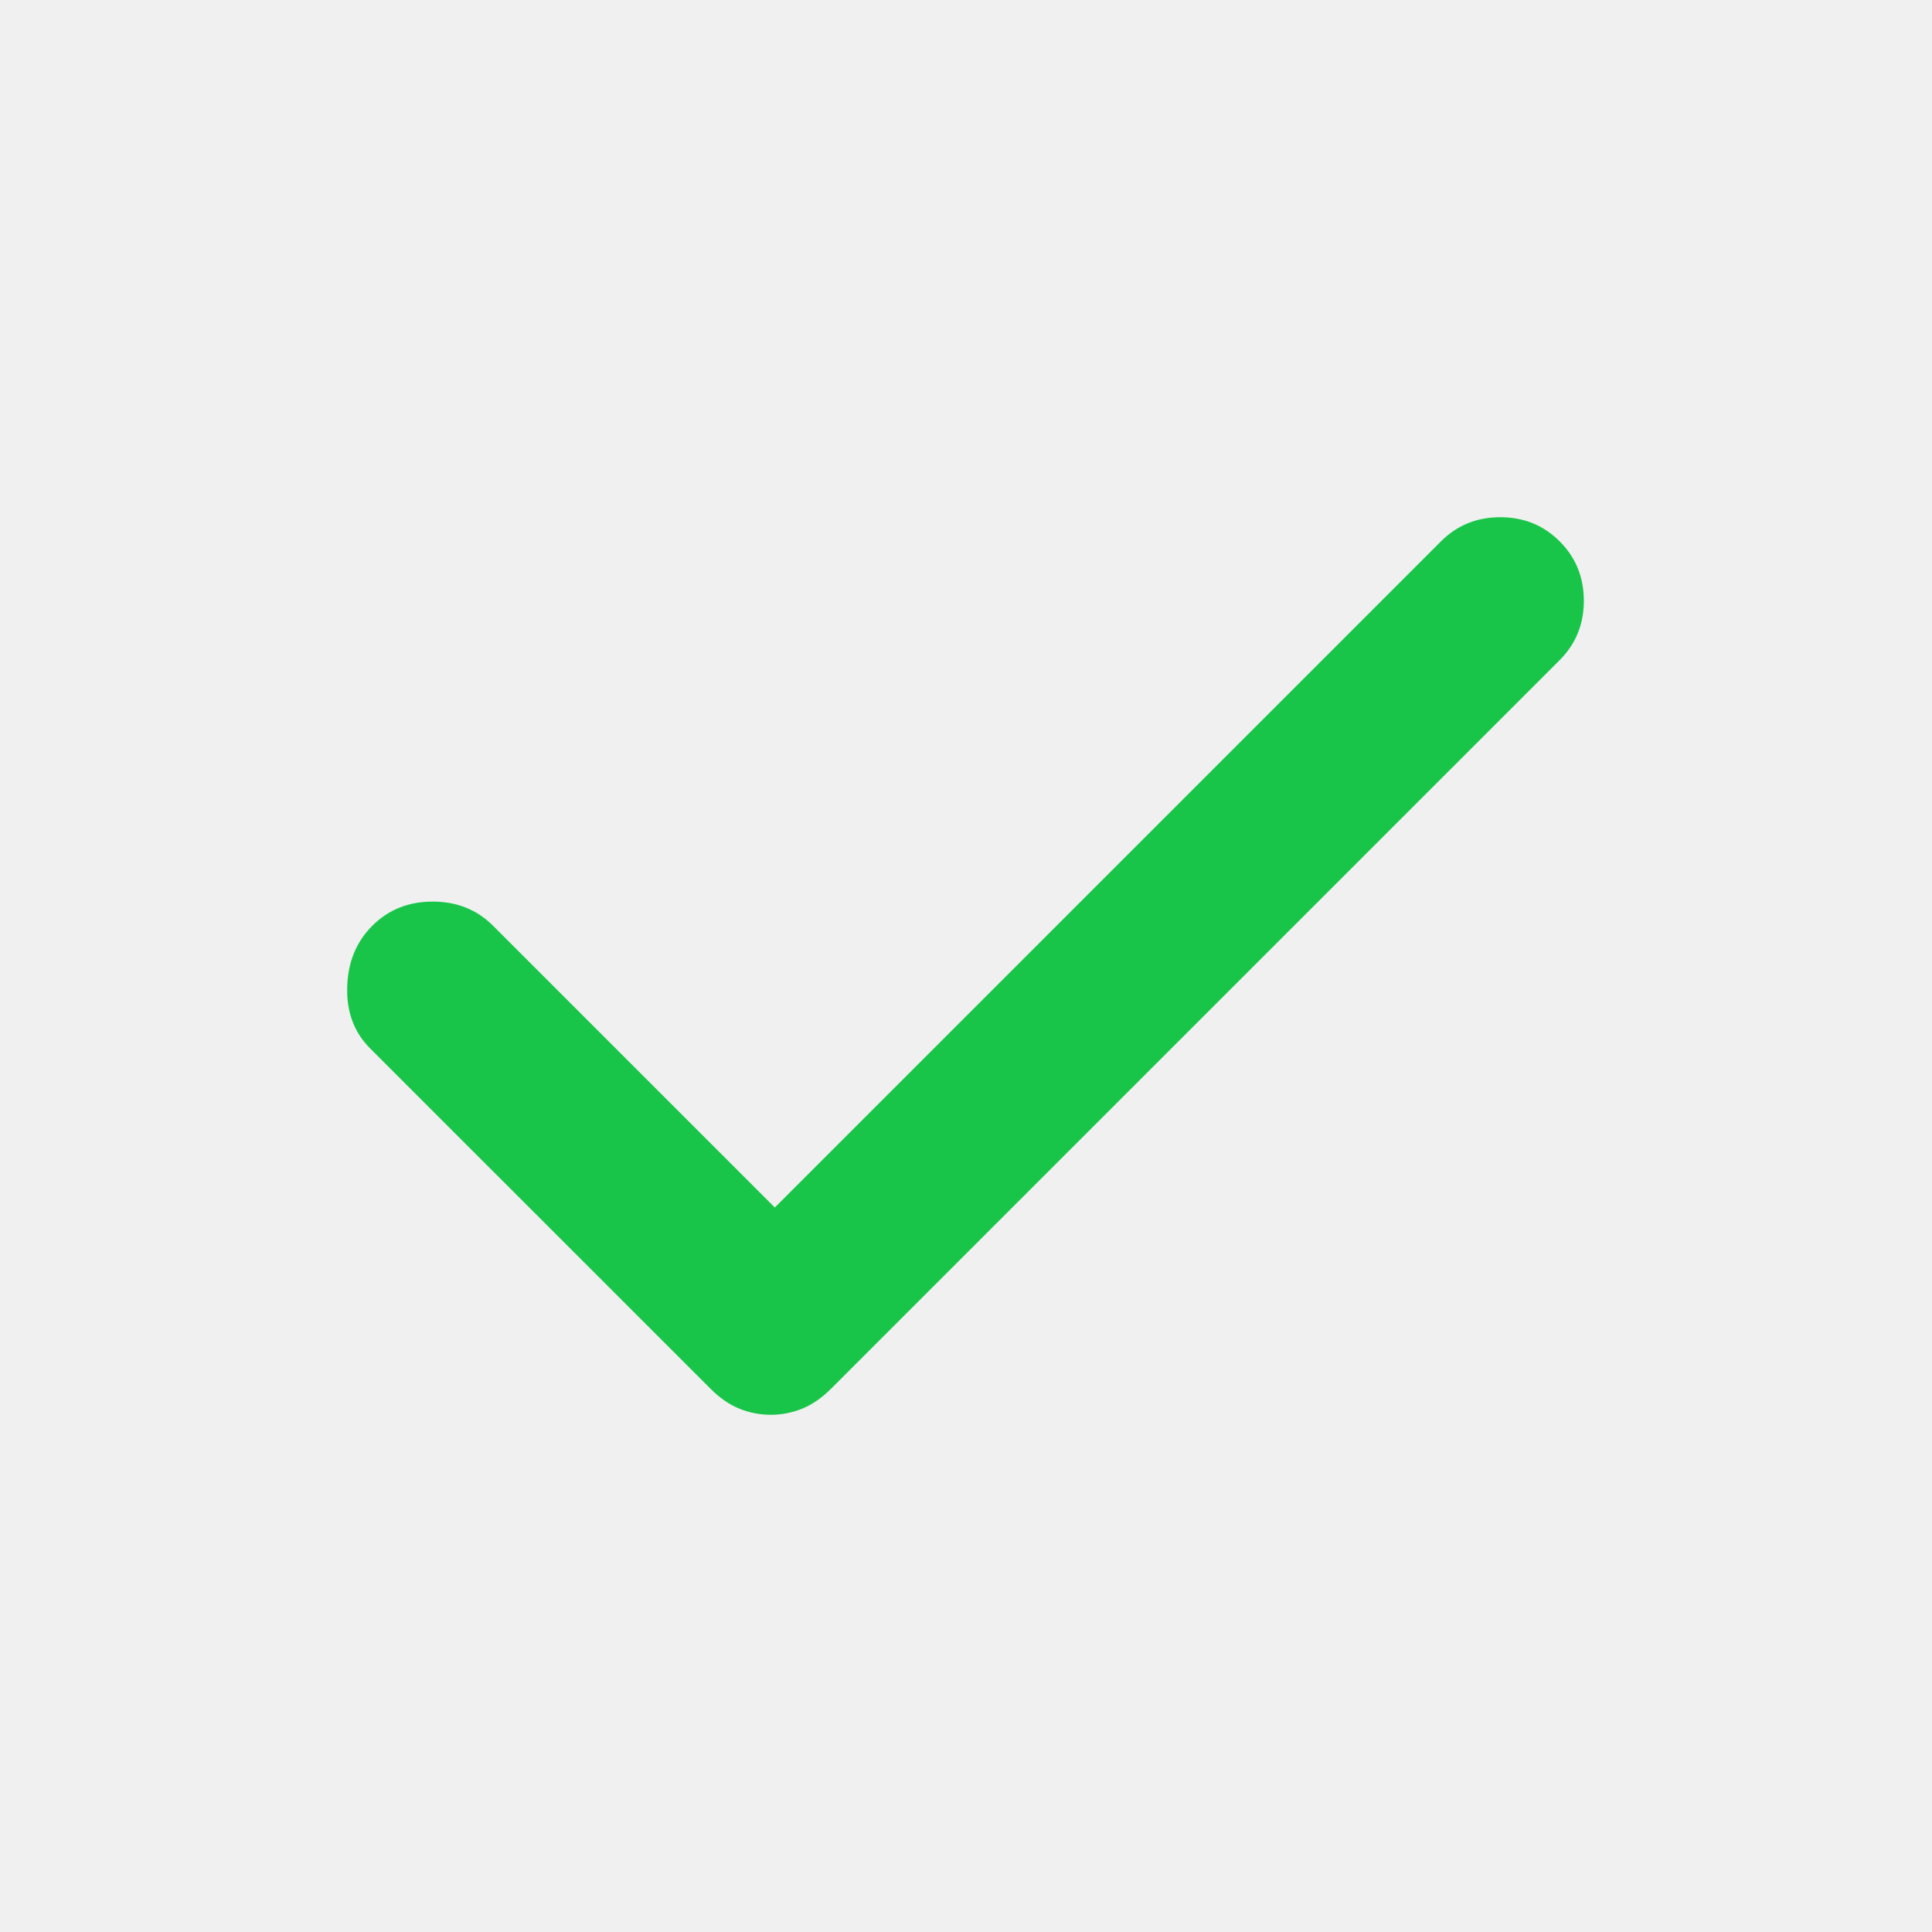
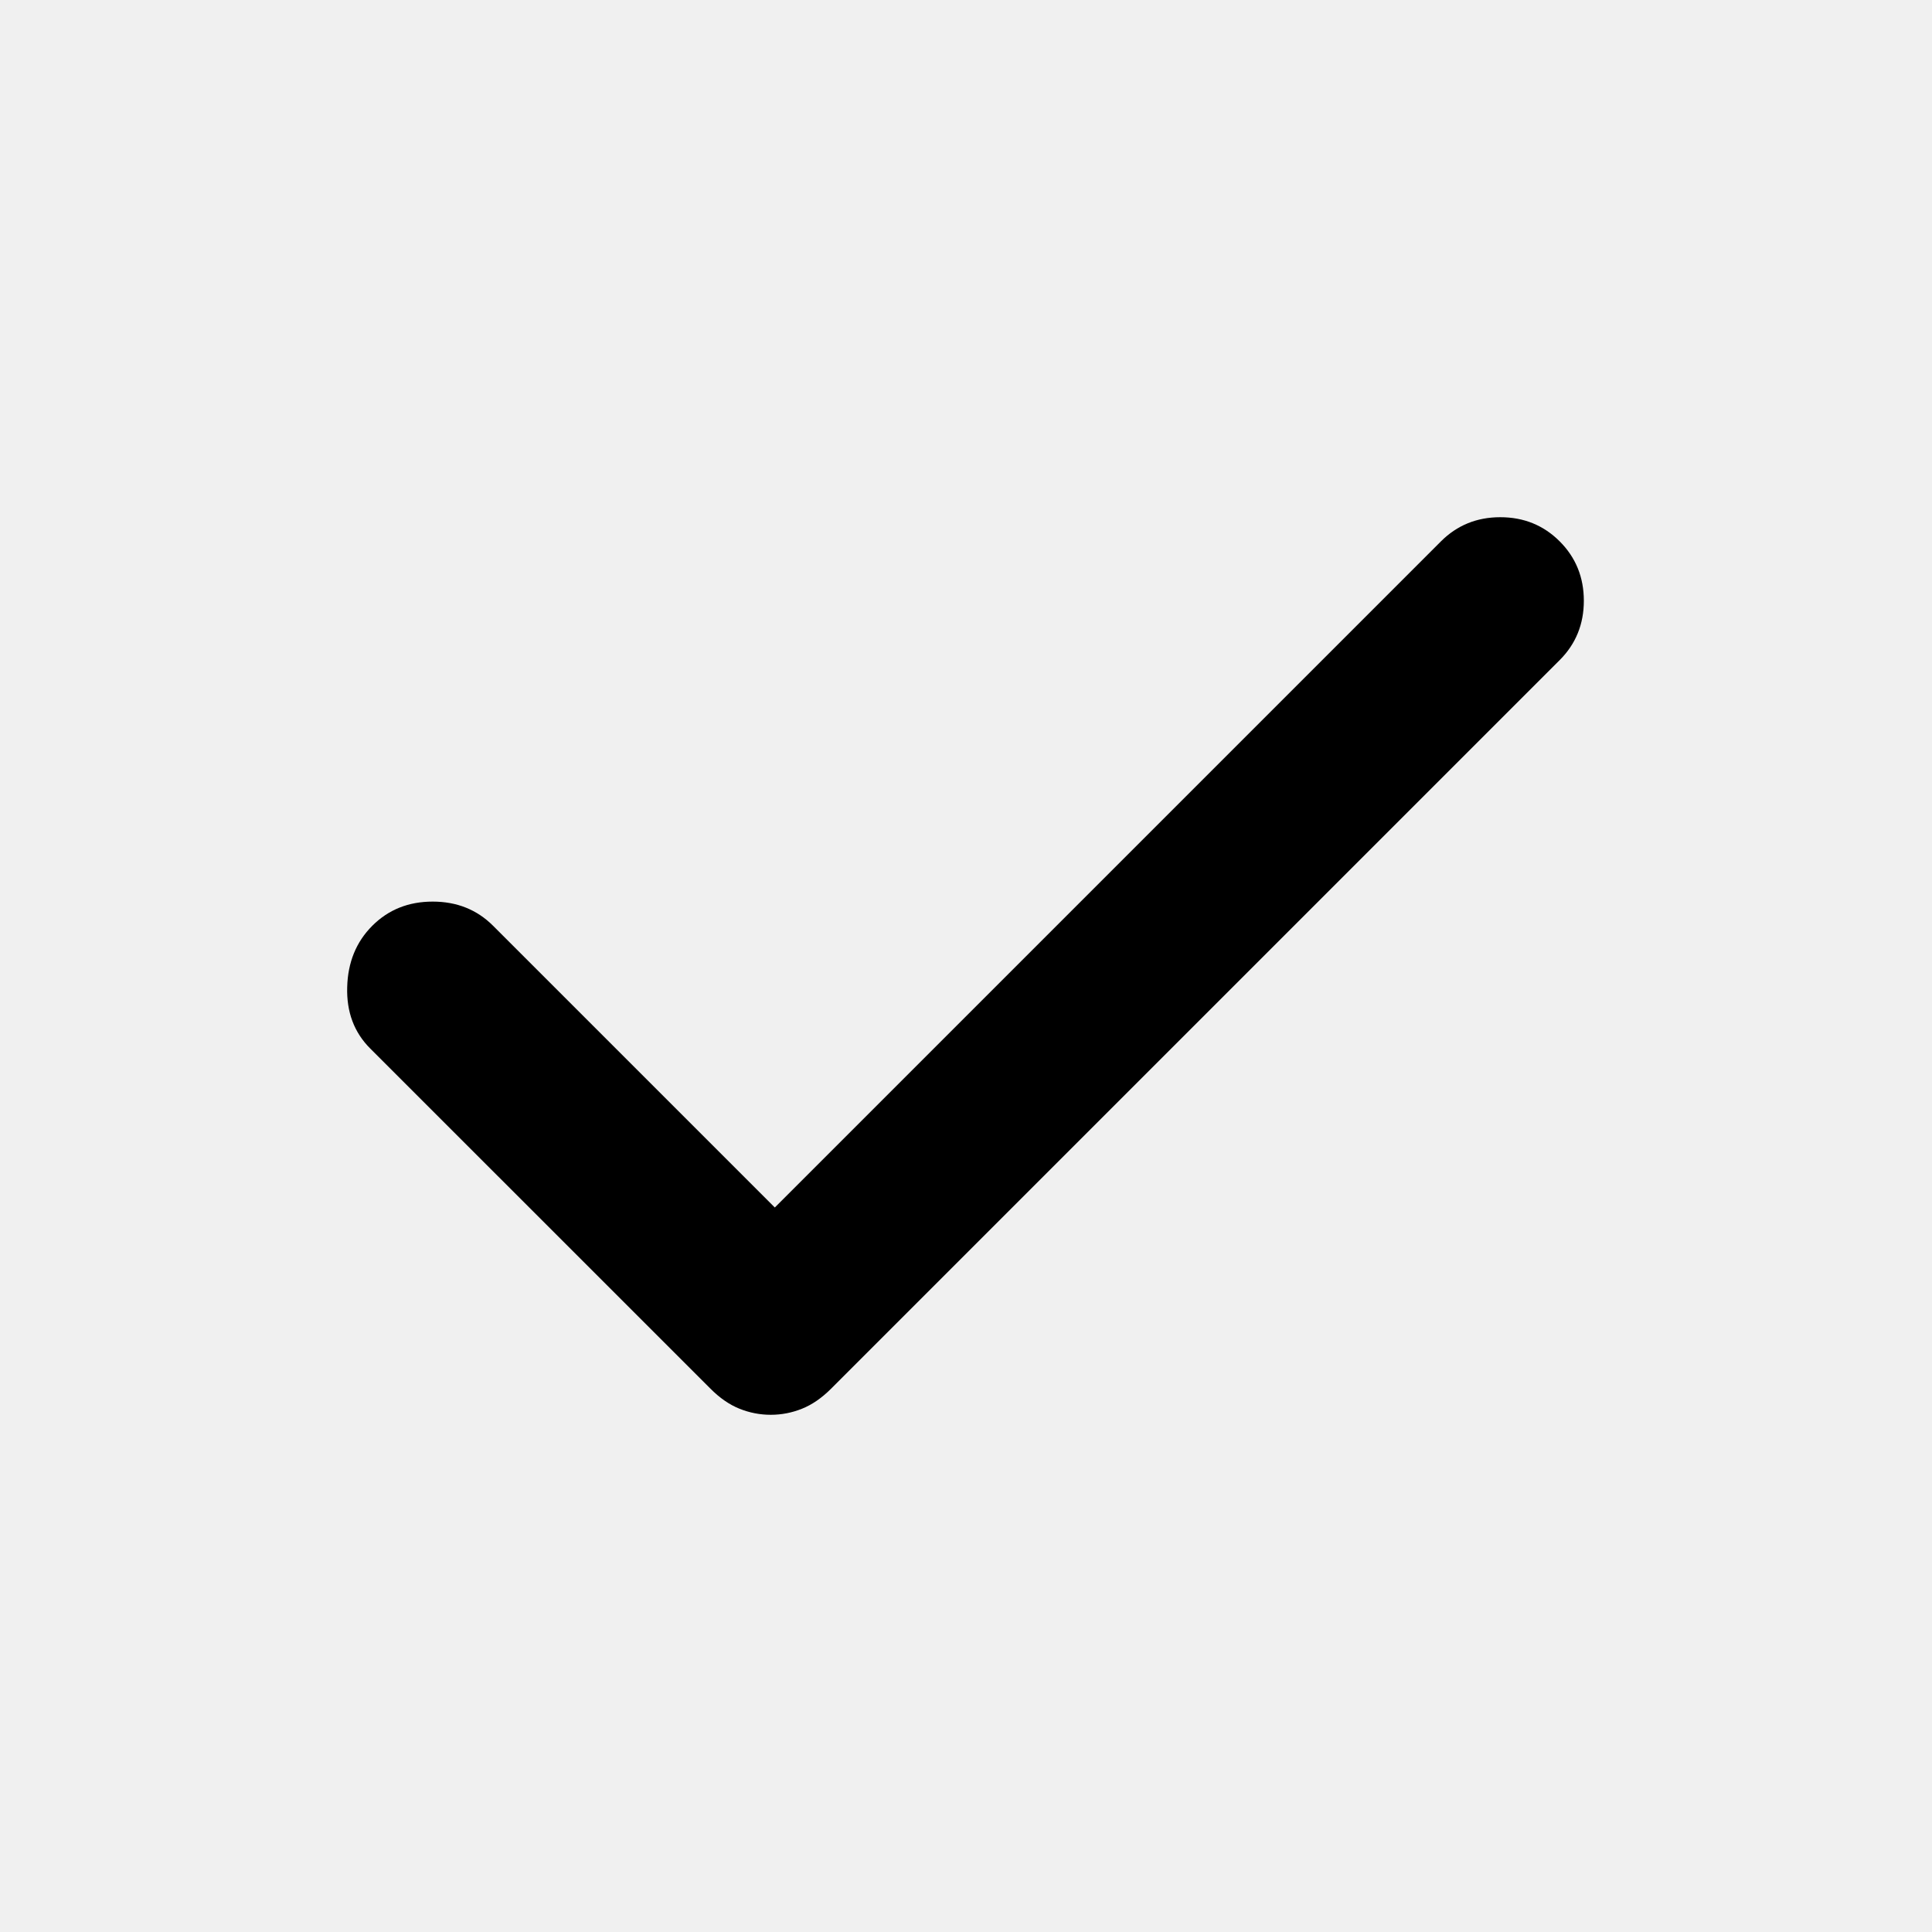
<svg xmlns="http://www.w3.org/2000/svg" width="24" height="24" viewBox="0 0 24 24" fill="none">
  <mask id="mask0_2830_671" style="mask-type:alpha" maskUnits="userSpaceOnUse" x="0" y="0" width="24" height="24">
-     <rect width="24" height="24" fill="#D9D9D9" />
+     <rect width="24" height="24" fill="#FFFFFF" />
  </mask>
  <g mask="url(#mask0_2830_671)">
-     <path d="M9.575 17.575C9.441 17.575 9.312 17.55 9.187 17.5C9.062 17.45 8.941 17.367 8.825 17.25L4.599 13.025C4.399 12.825 4.304 12.571 4.313 12.263C4.321 11.954 4.425 11.7 4.625 11.5C4.825 11.3 5.075 11.2 5.375 11.2C5.675 11.2 5.925 11.3 6.125 11.5L9.625 15L17.9 6.725C18.1 6.525 18.346 6.425 18.637 6.425C18.929 6.425 19.175 6.525 19.375 6.725C19.575 6.925 19.675 7.171 19.675 7.463C19.675 7.754 19.575 8 19.375 8.2L10.325 17.25C10.208 17.367 10.087 17.45 9.962 17.5C9.837 17.55 9.708 17.575 9.575 17.575Z" fill="#18C549" />
+     <path d="M9.575 17.575C9.441 17.575 9.312 17.55 9.187 17.5C9.062 17.45 8.941 17.367 8.825 17.25L4.599 13.025C4.399 12.825 4.304 12.571 4.313 12.263C4.321 11.954 4.425 11.7 4.625 11.5C4.825 11.3 5.075 11.2 5.375 11.2C5.675 11.2 5.925 11.3 6.125 11.5L9.625 15L17.9 6.725C18.1 6.525 18.346 6.425 18.637 6.425C18.929 6.425 19.175 6.525 19.375 6.725C19.575 6.925 19.675 7.171 19.675 7.463C19.675 7.754 19.575 8 19.375 8.2L10.325 17.25C10.208 17.367 10.087 17.45 9.962 17.5C9.837 17.55 9.708 17.575 9.575 17.575Z" fill="currentColor" />
  </g>
</svg>
